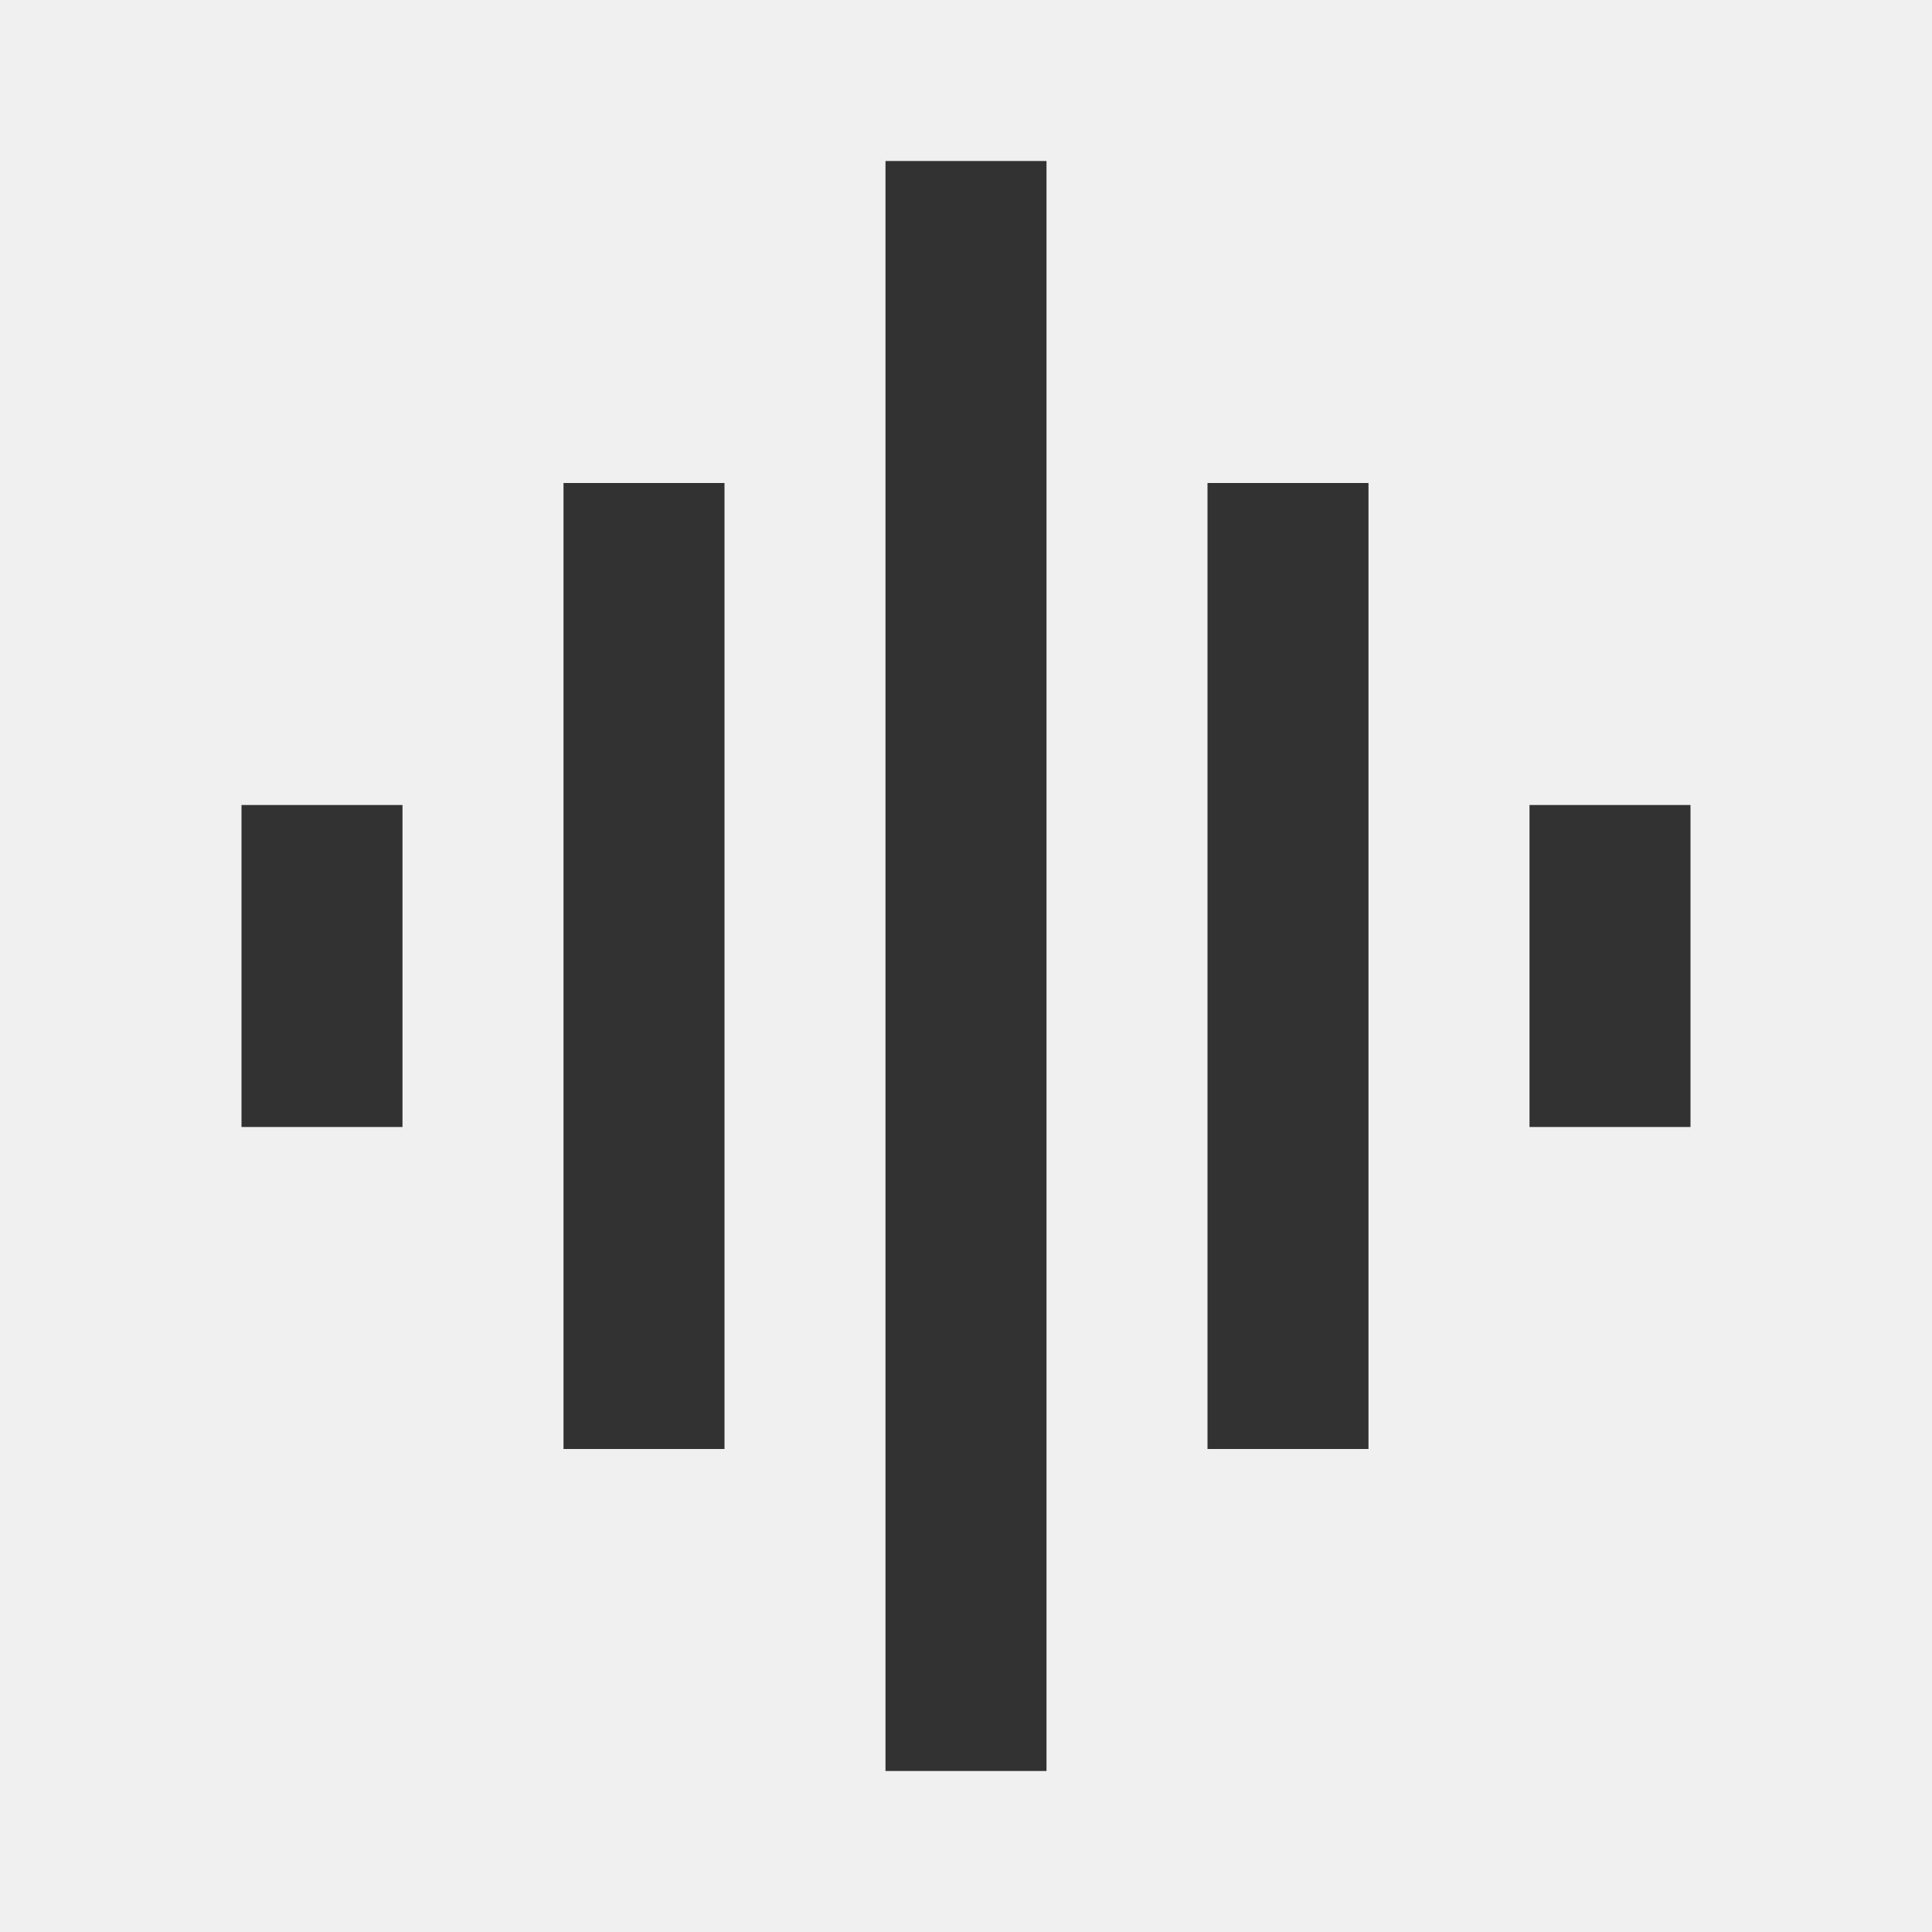
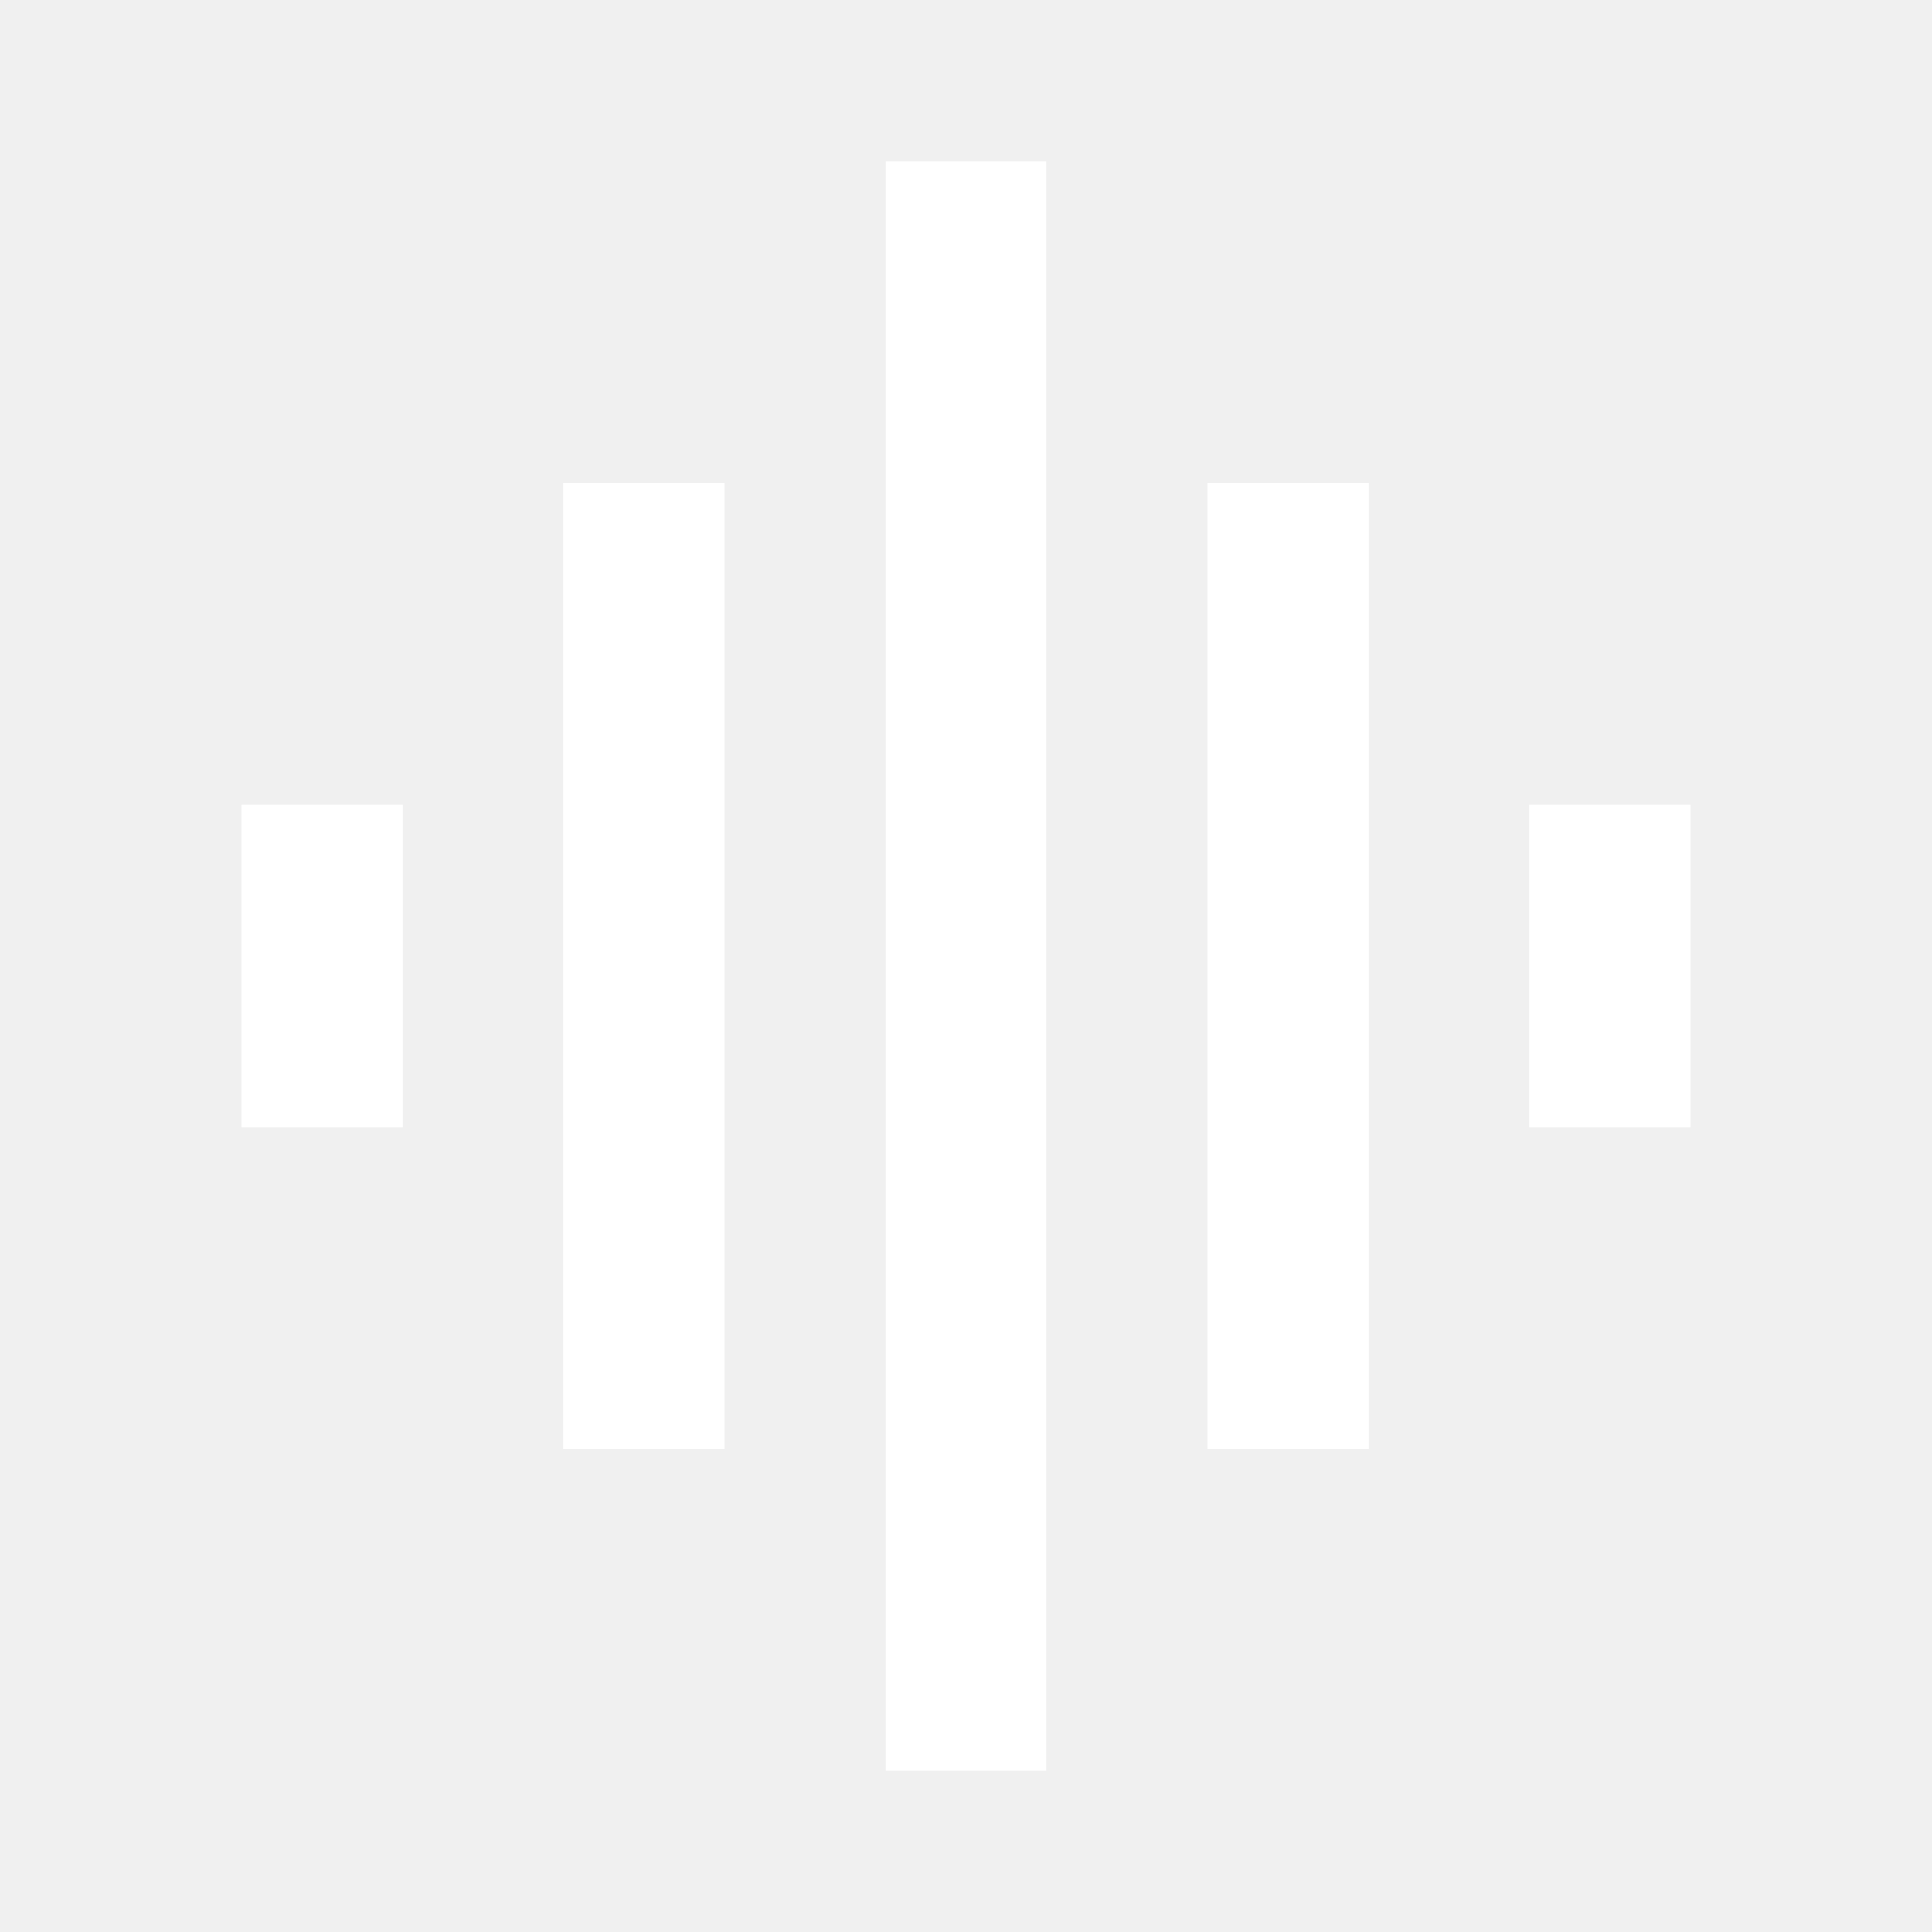
<svg xmlns="http://www.w3.org/2000/svg" width="24" height="24" viewBox="0 0 24 24" fill="none">
  <g clip-path="url(#clip0_17_1392)">
-     <path d="M7 18H9V6H7V18ZM11 22H13V2H11V22ZM3 14H5V10H3V14ZM15 18H17V6H15V18ZM19 10V14H21V10H19Z" fill="#323232" />
+     <path d="M7 18H9V6H7V18ZM11 22H13V2H11V22ZM3 14H5V10H3V14ZM15 18H17V6H15V18ZM19 10V14H21V10H19Z" fill="white" />
  </g>
  <defs>
    <clipPath id="clip0_17_1392">
      <rect width="24" height="24" fill="white" />
    </clipPath>
  </defs>
</svg>
